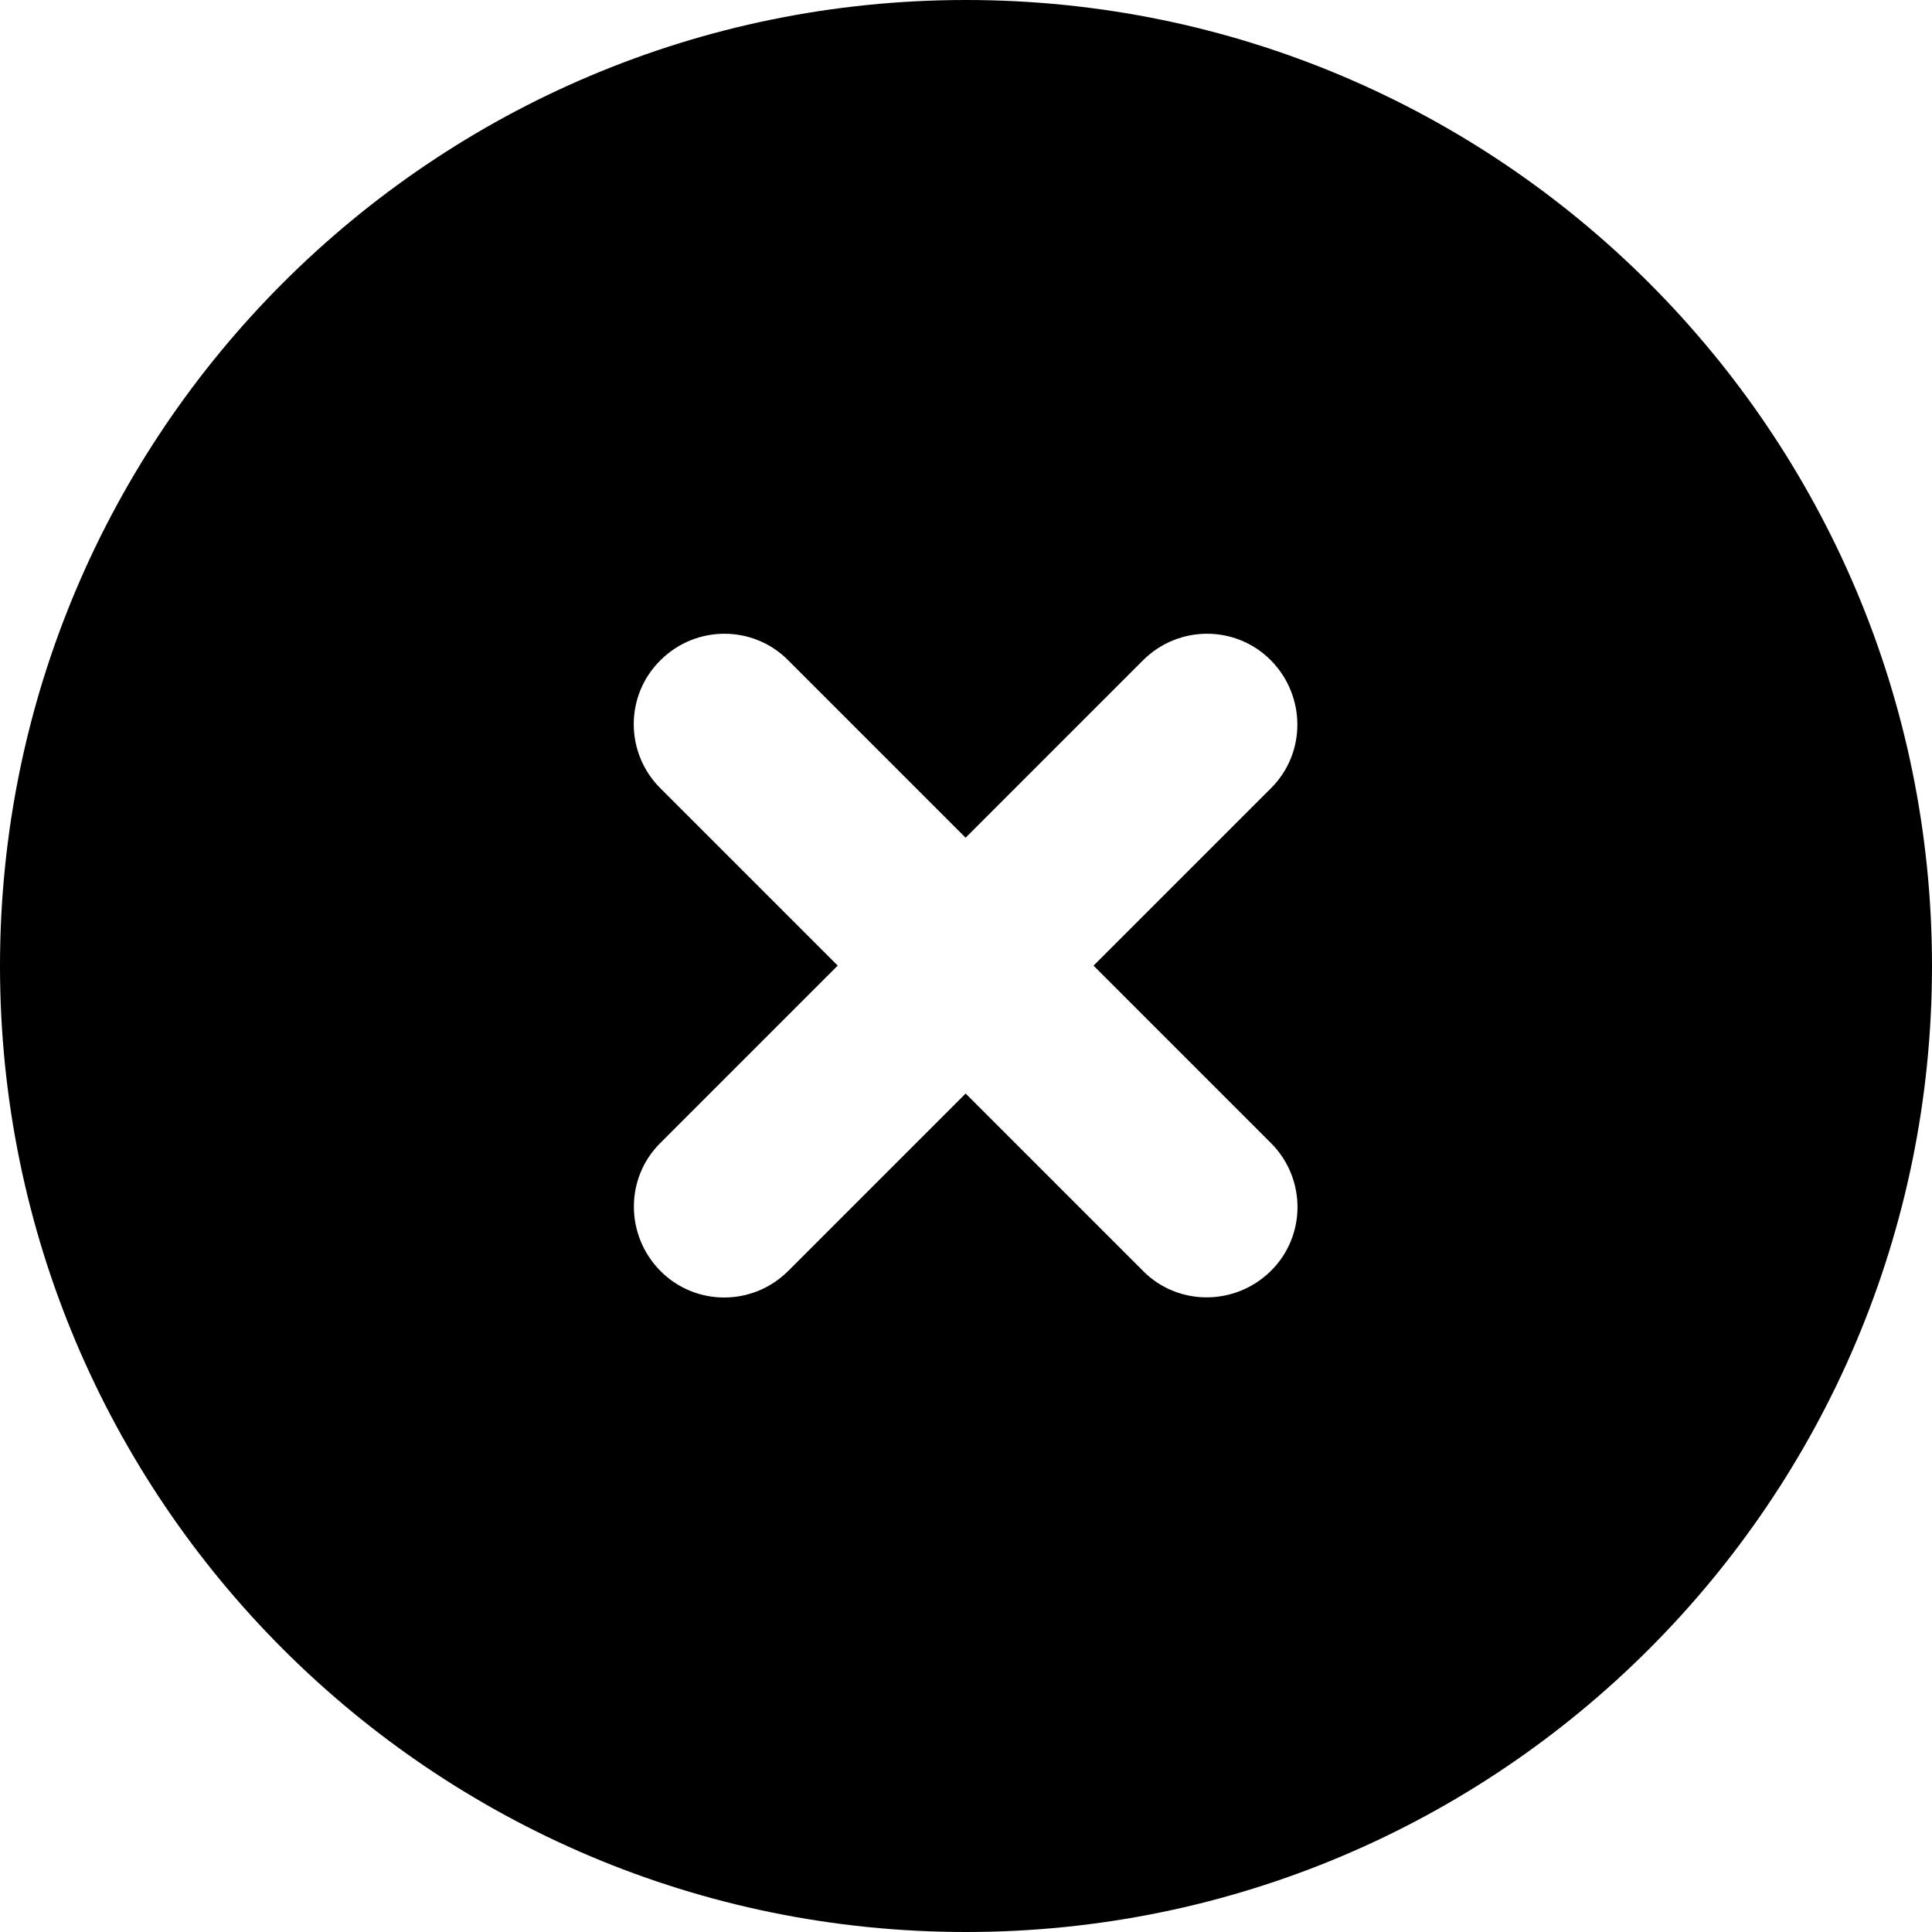
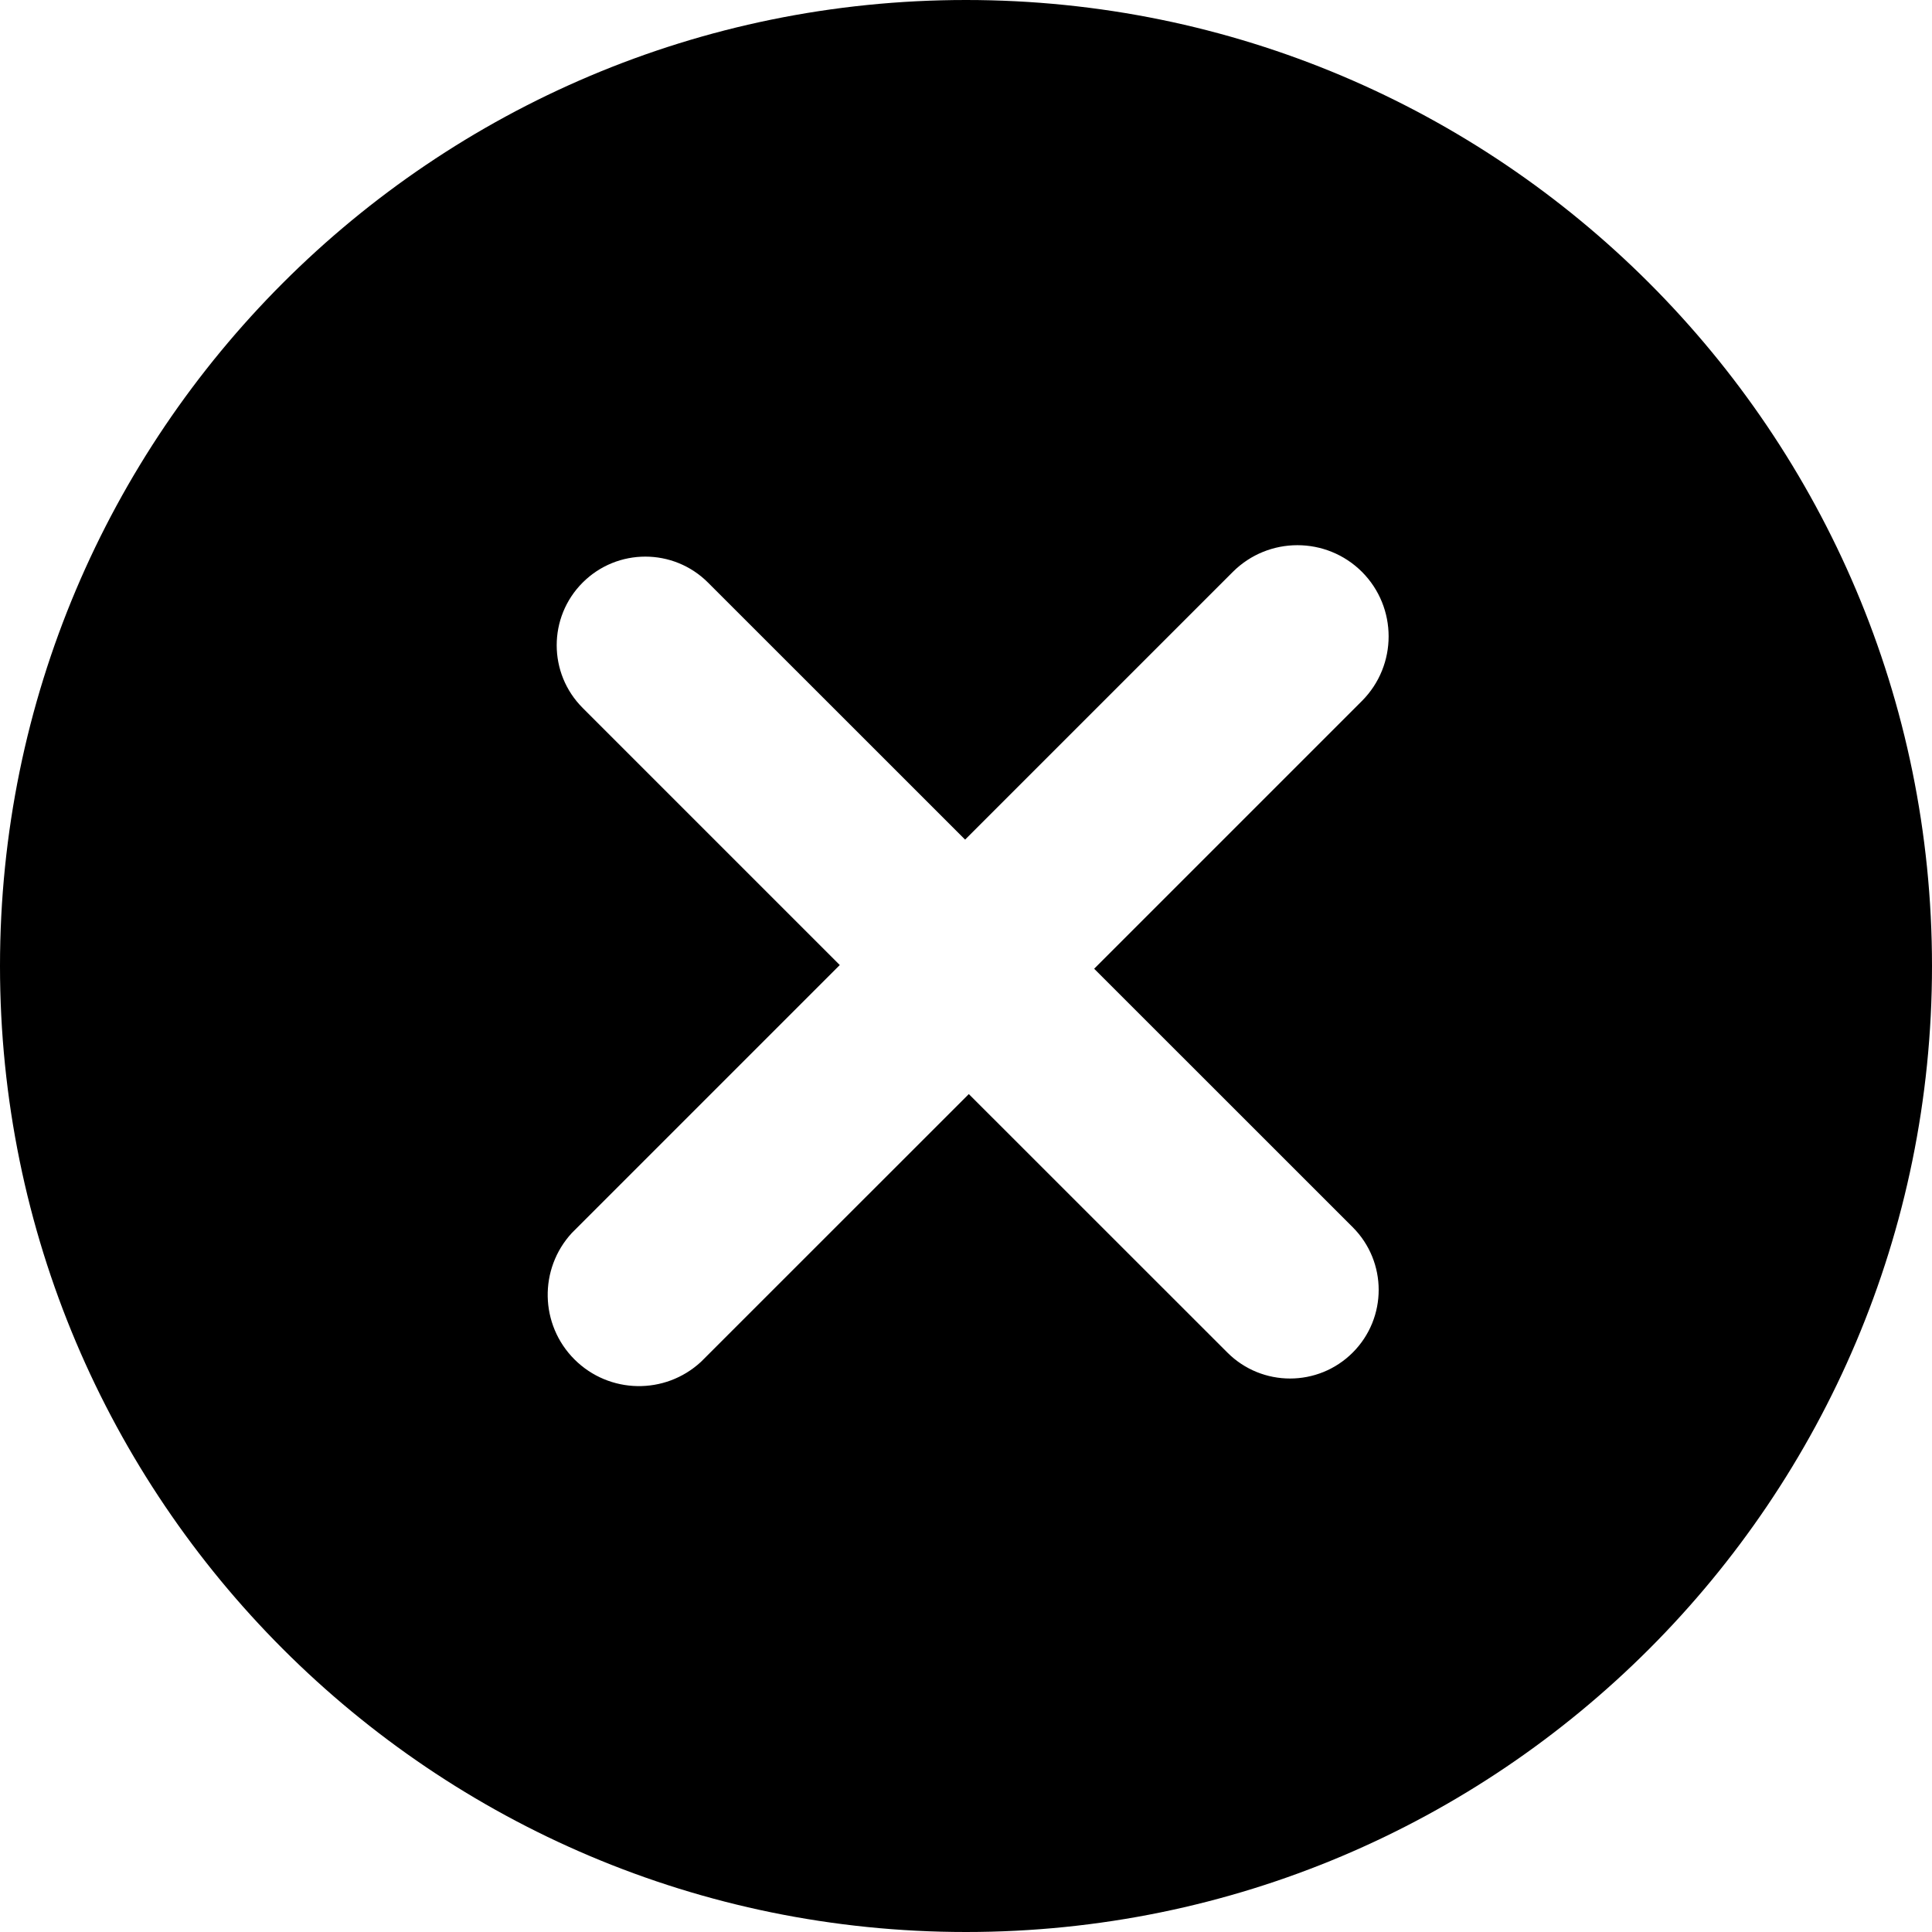
- <svg xmlns="http://www.w3.org/2000/svg" viewBox="0 0 512 512">
-   <path d="M256 512A256 256 0 1 0 256 0a256 256 0 1 0 0 512zM175 175c9.4-9.4 24.6-9.4 33.9 0l47 47 47-47c9.4-9.4 24.6-9.4 33.9 0s9.4 24.6 0 33.9l-47 47 47 47c9.4 9.4 9.4 24.6 0 33.9s-24.6 9.4-33.9 0l-47-47-47 47c-9.4 9.4-24.6 9.4-33.9 0s-9.4-24.6 0-33.9l47-47-47-47c-9.4-9.4-9.4-24.6 0-33.9z" />
+ <svg xmlns="http://www.w3.org/2000/svg" t="1742461515892" class="icon" viewBox="0 0 1024 1024" version="1.1" p-id="40393" width="200" height="200">
+   <path d="M721.877 303.104a48.469 48.469 0 0 0-68.437 0l-141.909 141.909-136.277-136.235a46.933 46.933 0 1 0-66.432 66.432l136.277 136.277-141.952 141.952a48.384 48.384 0 0 0 68.395 68.352l141.952-141.909 137.045 137.003a46.933 46.933 0 1 0 66.432-66.432l-137.045-137.003 141.952-141.952a48.469 48.469 0 0 0 0-68.395M512 1024C229.248 1024 0 794.752 0 512 0 229.205 229.248 0 512 0c282.795 0 512 229.205 512 512 0 282.752-229.205 512-512 512" p-id="40394" />
</svg>
